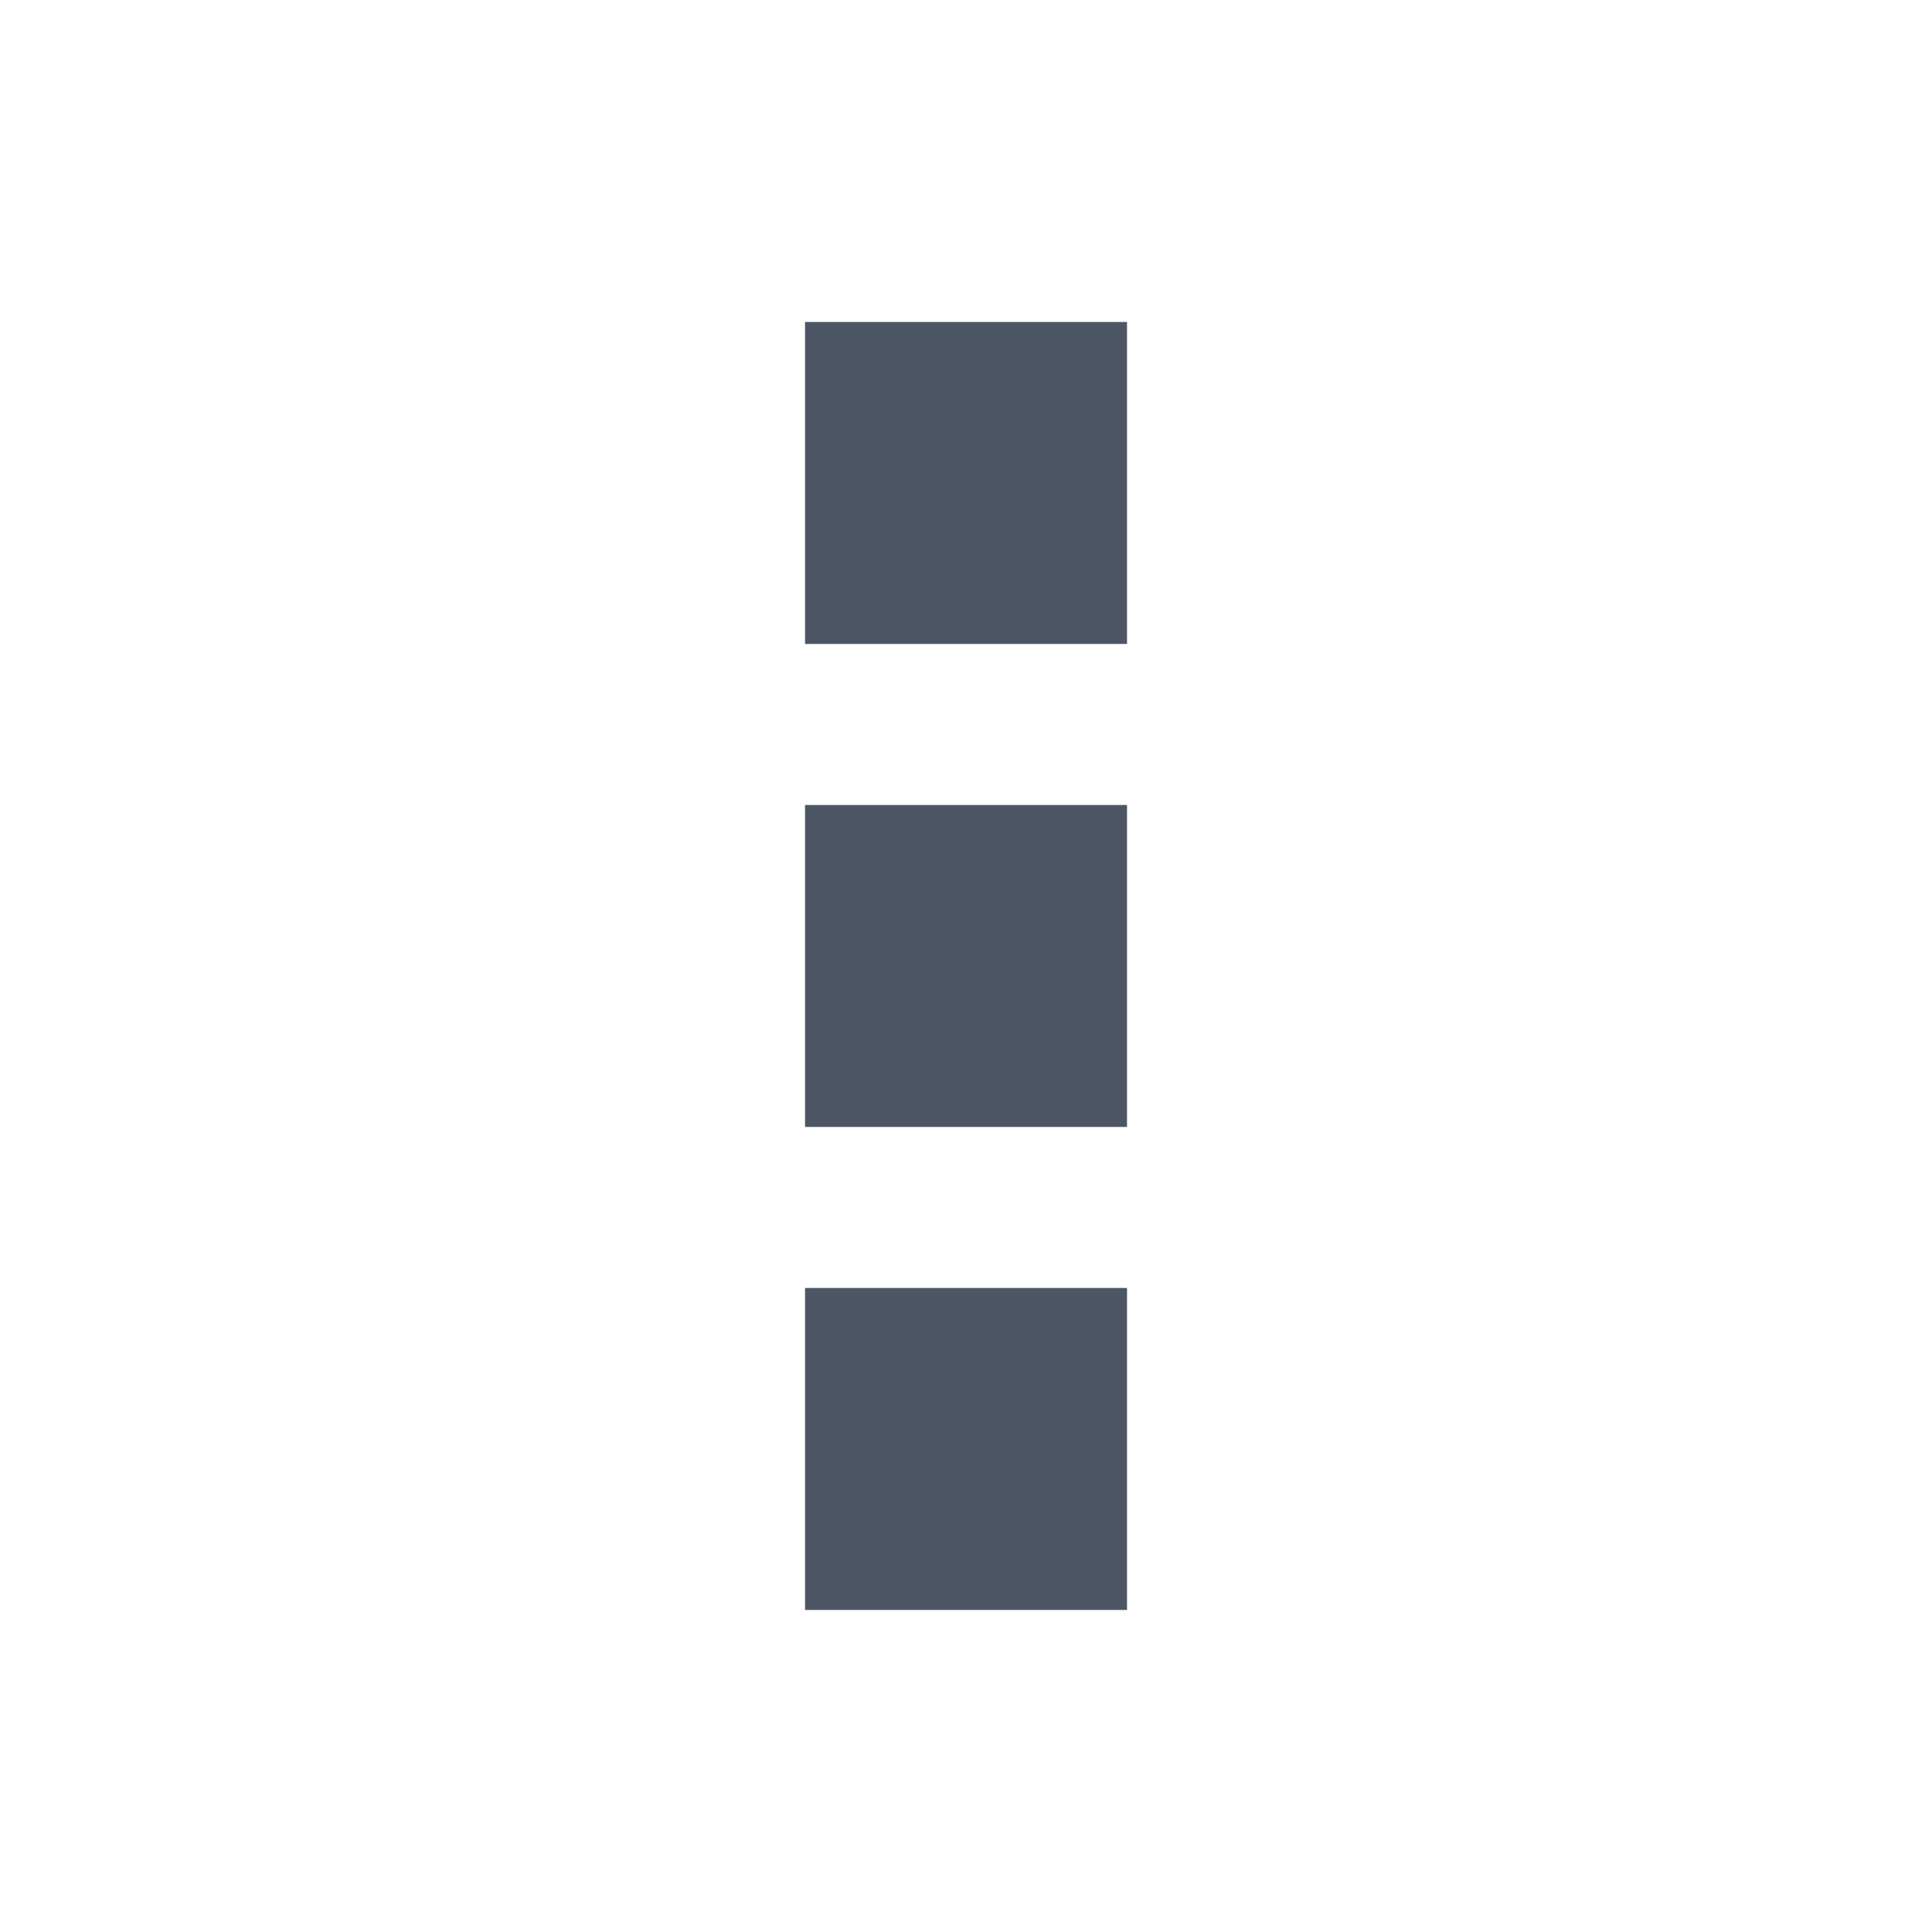
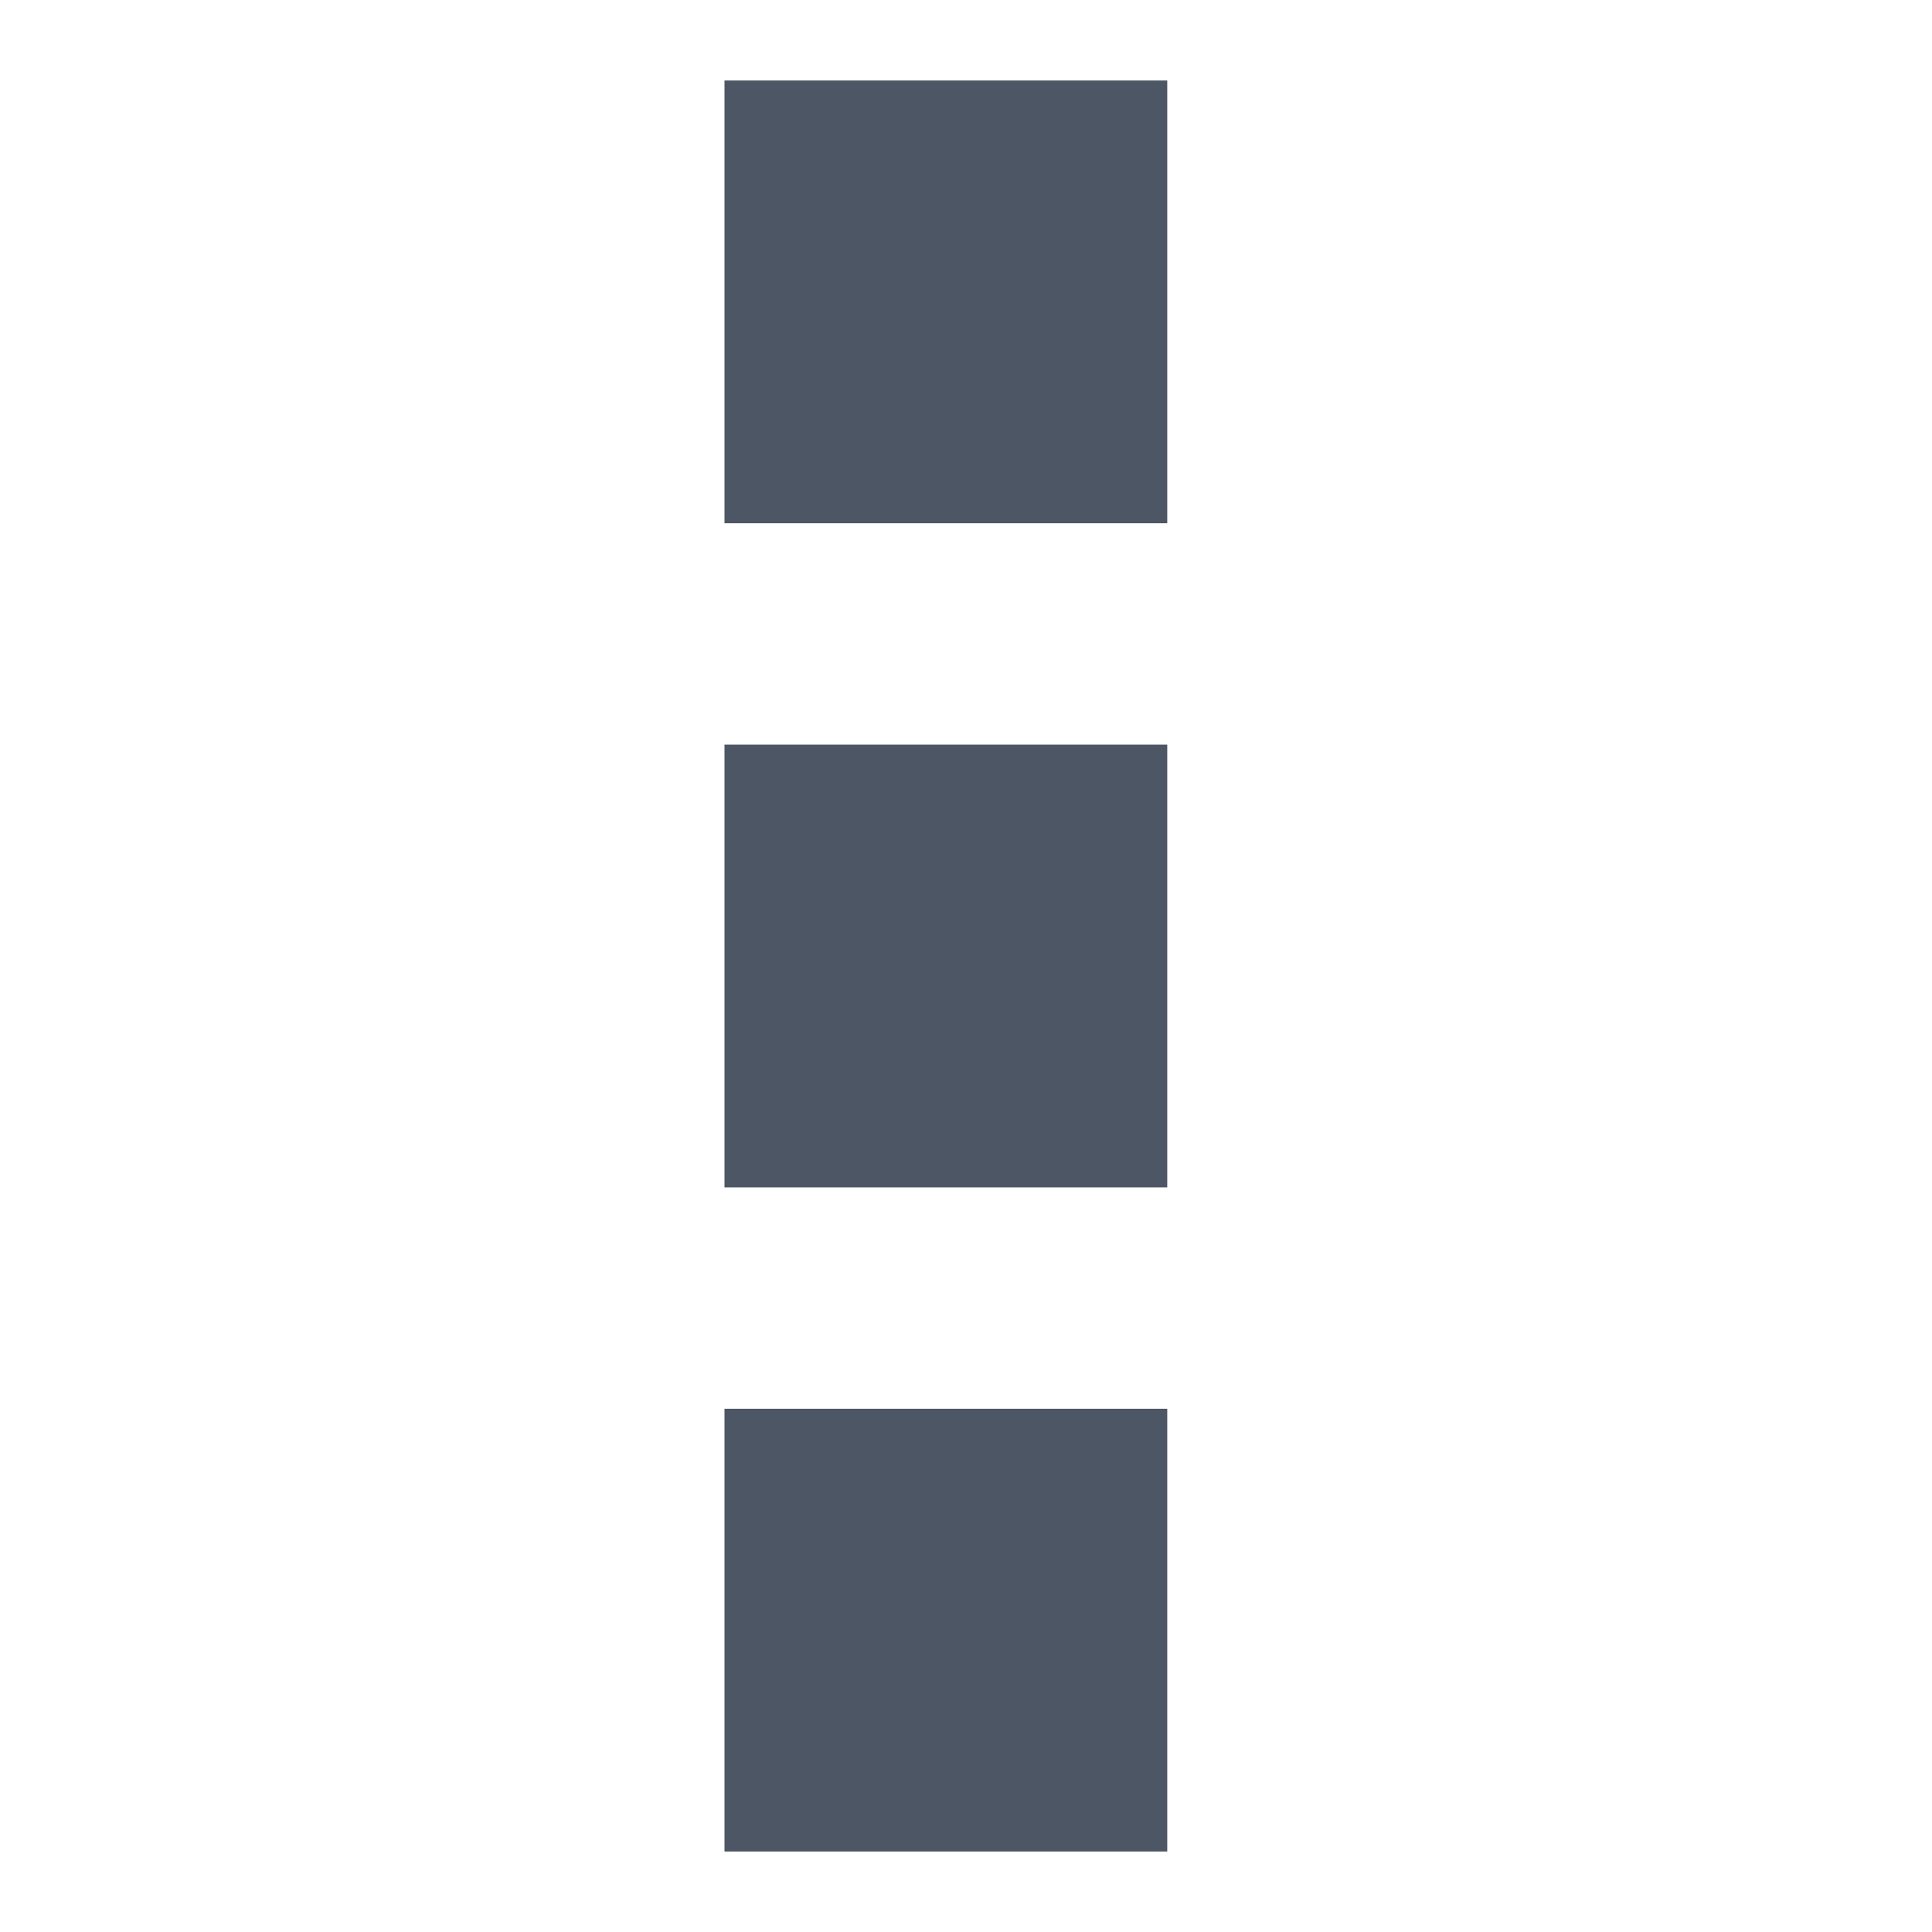
- <svg xmlns="http://www.w3.org/2000/svg" fill="none" height="32" viewBox="0 0 32 32" width="32">
-   <g fill="#4c5664">
-     <path d="m18.667 5.333h-5.333v5.333h5.333z" />
-     <path d="m18.667 13.333h-5.333v5.333h5.333z" />
-     <path d="m18.667 21.333h-5.333v5.333h5.333z" />
-   </g>
+ <svg xmlns="http://www.w3.org/2000/svg" width="24" height="24" viewBox="0 0 24 24" fill="none">
+   <path d="M14.5 1H9V6.5H14.5V1Z" fill="#4C5664" />
+   <path d="M14.5 9.25H9V14.75H14.5V9.25Z" fill="#4C5664" />
+   <path d="M14.5 17.5H9V23H14.5V17.5Z" fill="#4C5664" />
</svg>
